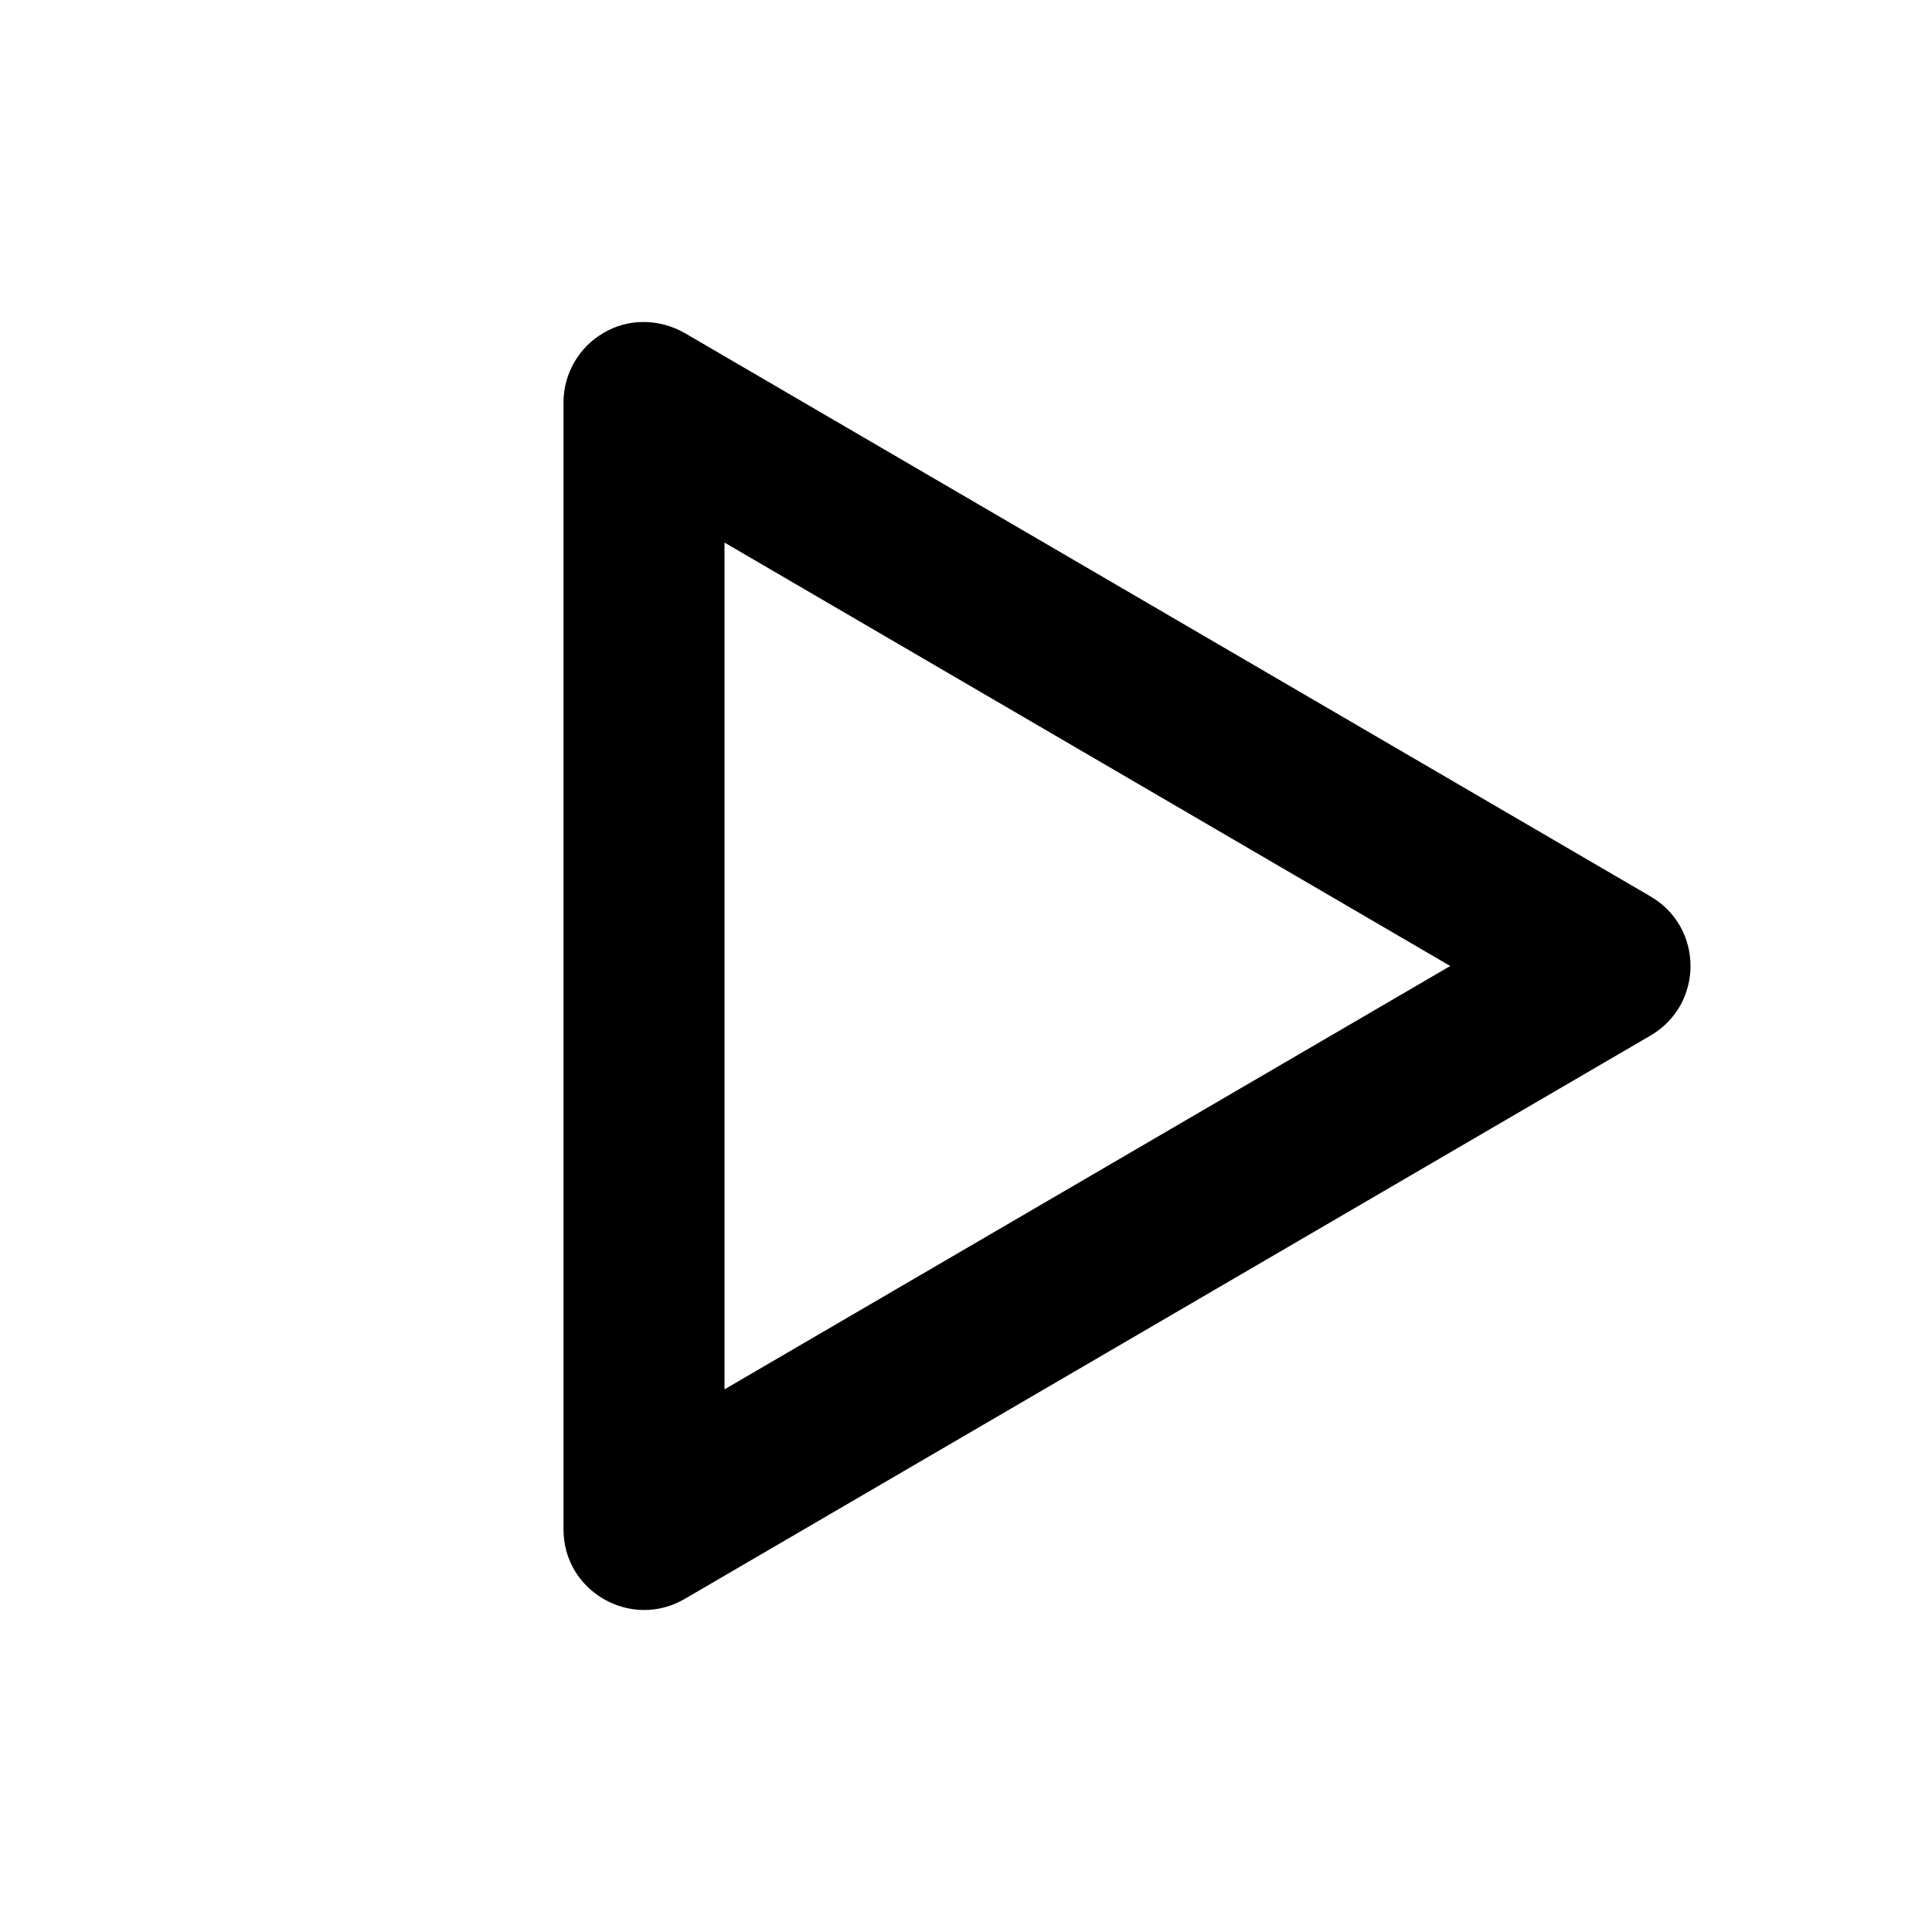
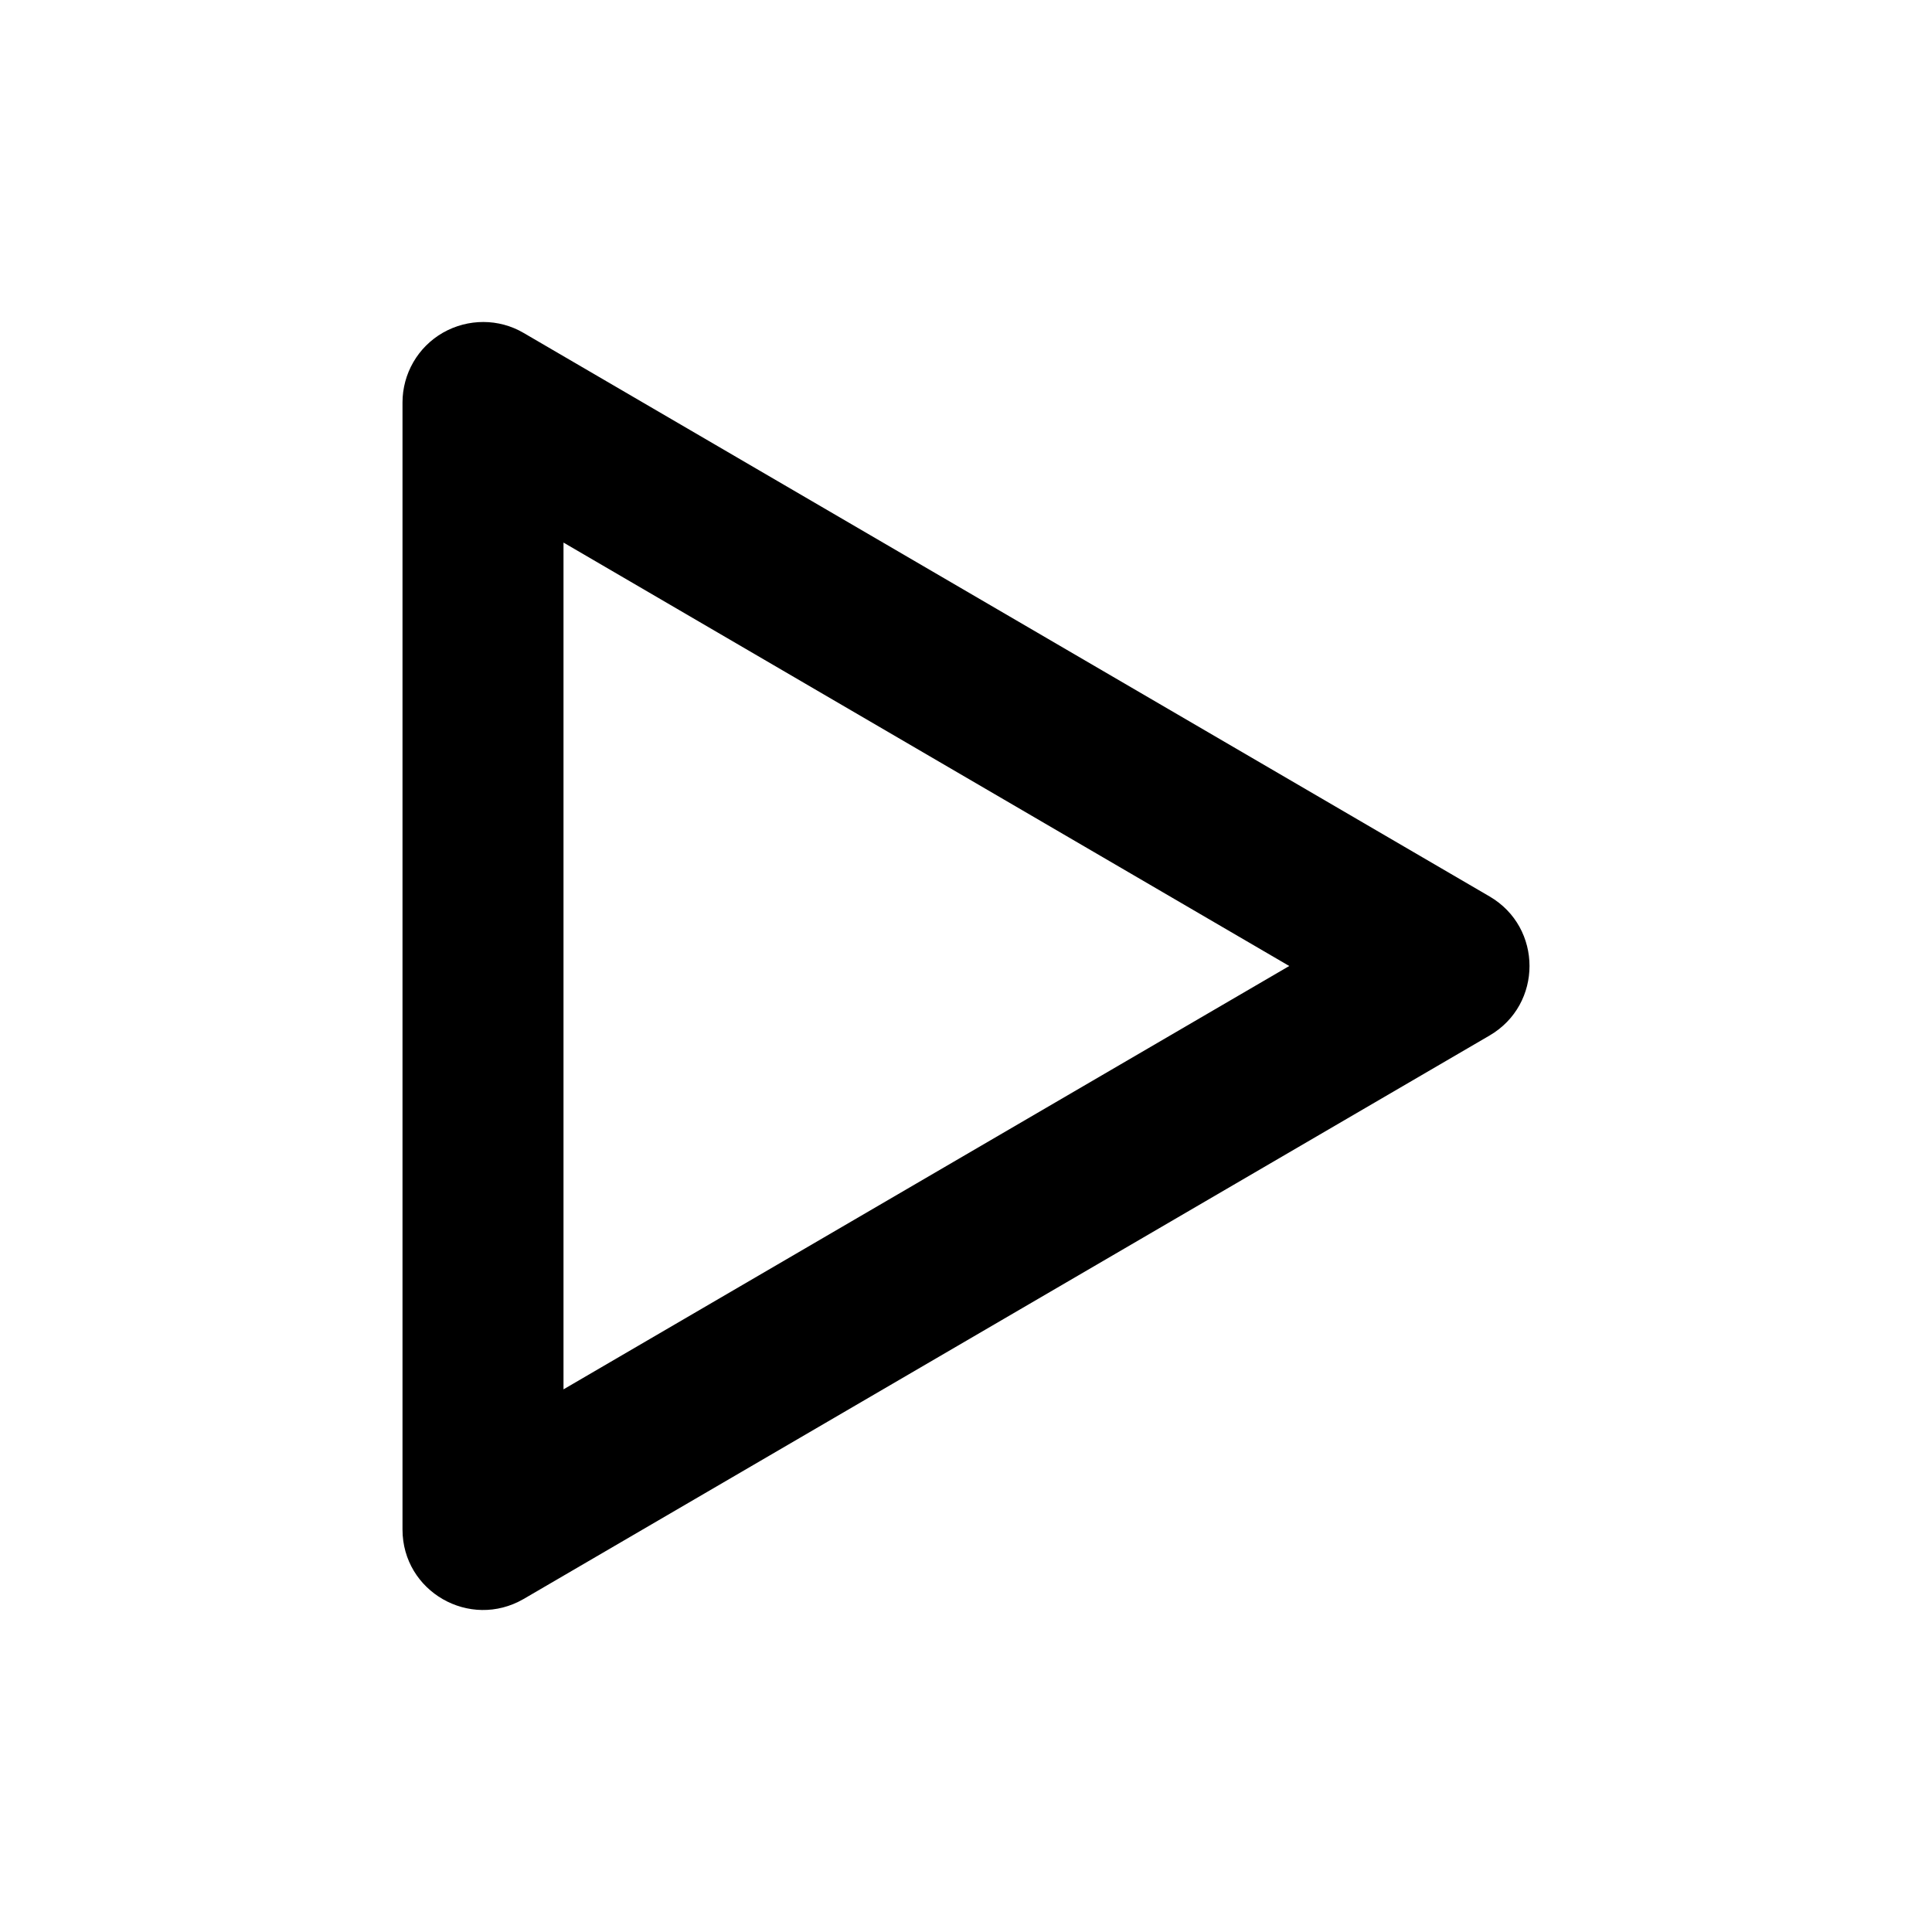
<svg xmlns="http://www.w3.org/2000/svg" width="48.0px" height="48.0px" viewBox="0 0 48.0 48.0" version="1.1" id="SVGRoot">
  <defs id="defs4288" />
  <g id="layer1">
-     <path style="color:#000000;fill:#000000;fill-rule:evenodd;stroke-linejoin:round;-inkscape-stroke:none" d="M 15.004,8.266 C 14.383,8.622 14,9.284 14,10 v 28 c 0.001,1.543 1.677,2.499 3.008,1.727 l 24,-14 c 1.323,-0.772 1.323,-2.683 0,-3.455 l -24,-14 C 16.371,7.912 15.607,7.909 15.004,8.266 Z M 18,13.48 36.031,24 18,34.518 Z" id="path21" />
+     <path style="color:#000000;fill:#000000;fill-rule:evenodd;stroke-linejoin:round;-inkscape-stroke:none" d="M 11.004,8.266 C 10.383,8.622 10,9.284 10,10 v 28 c 9.26e-4,1.543 1.671,2.499 3.008,1.727 l 24,-14 c 1.323,-0.772 1.323,-2.683 0,-3.455 L 13.008,8.271 C 12.396,7.912 11.632,7.909 11.004,8.266 Z M 14,13.48 32.031,24 14,34.518 Z" id="path36" />
  </g>
</svg>
